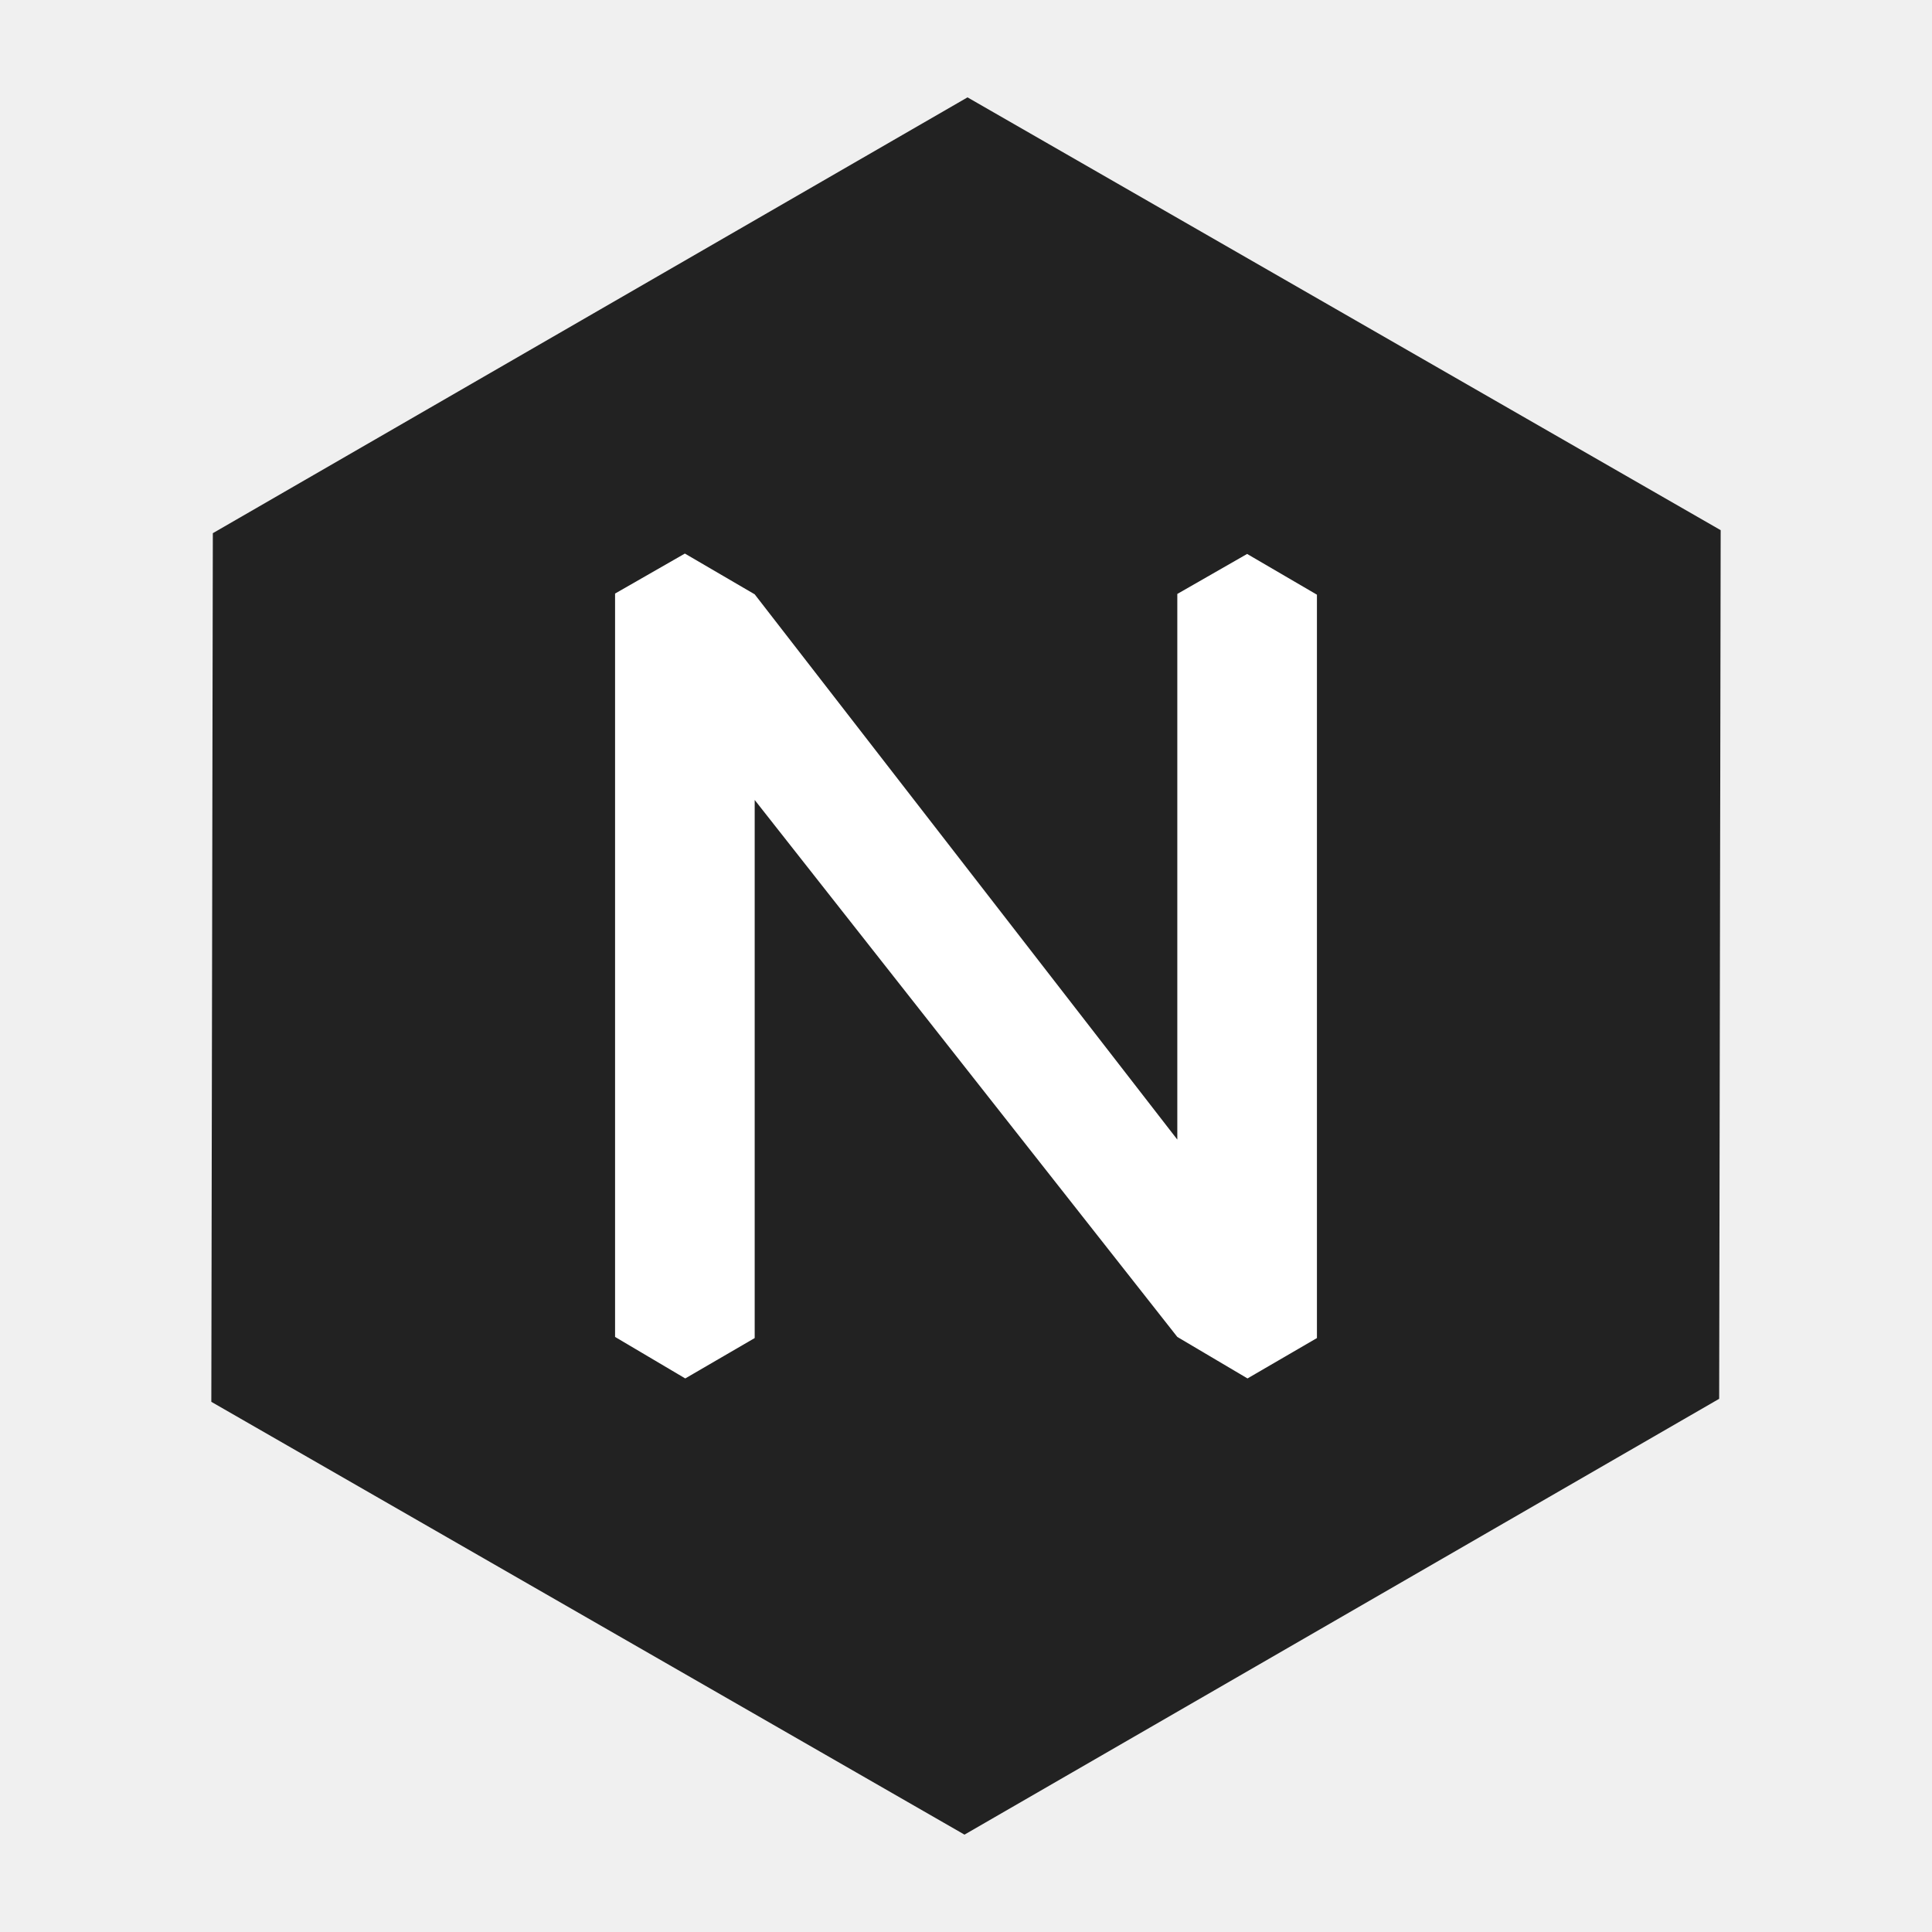
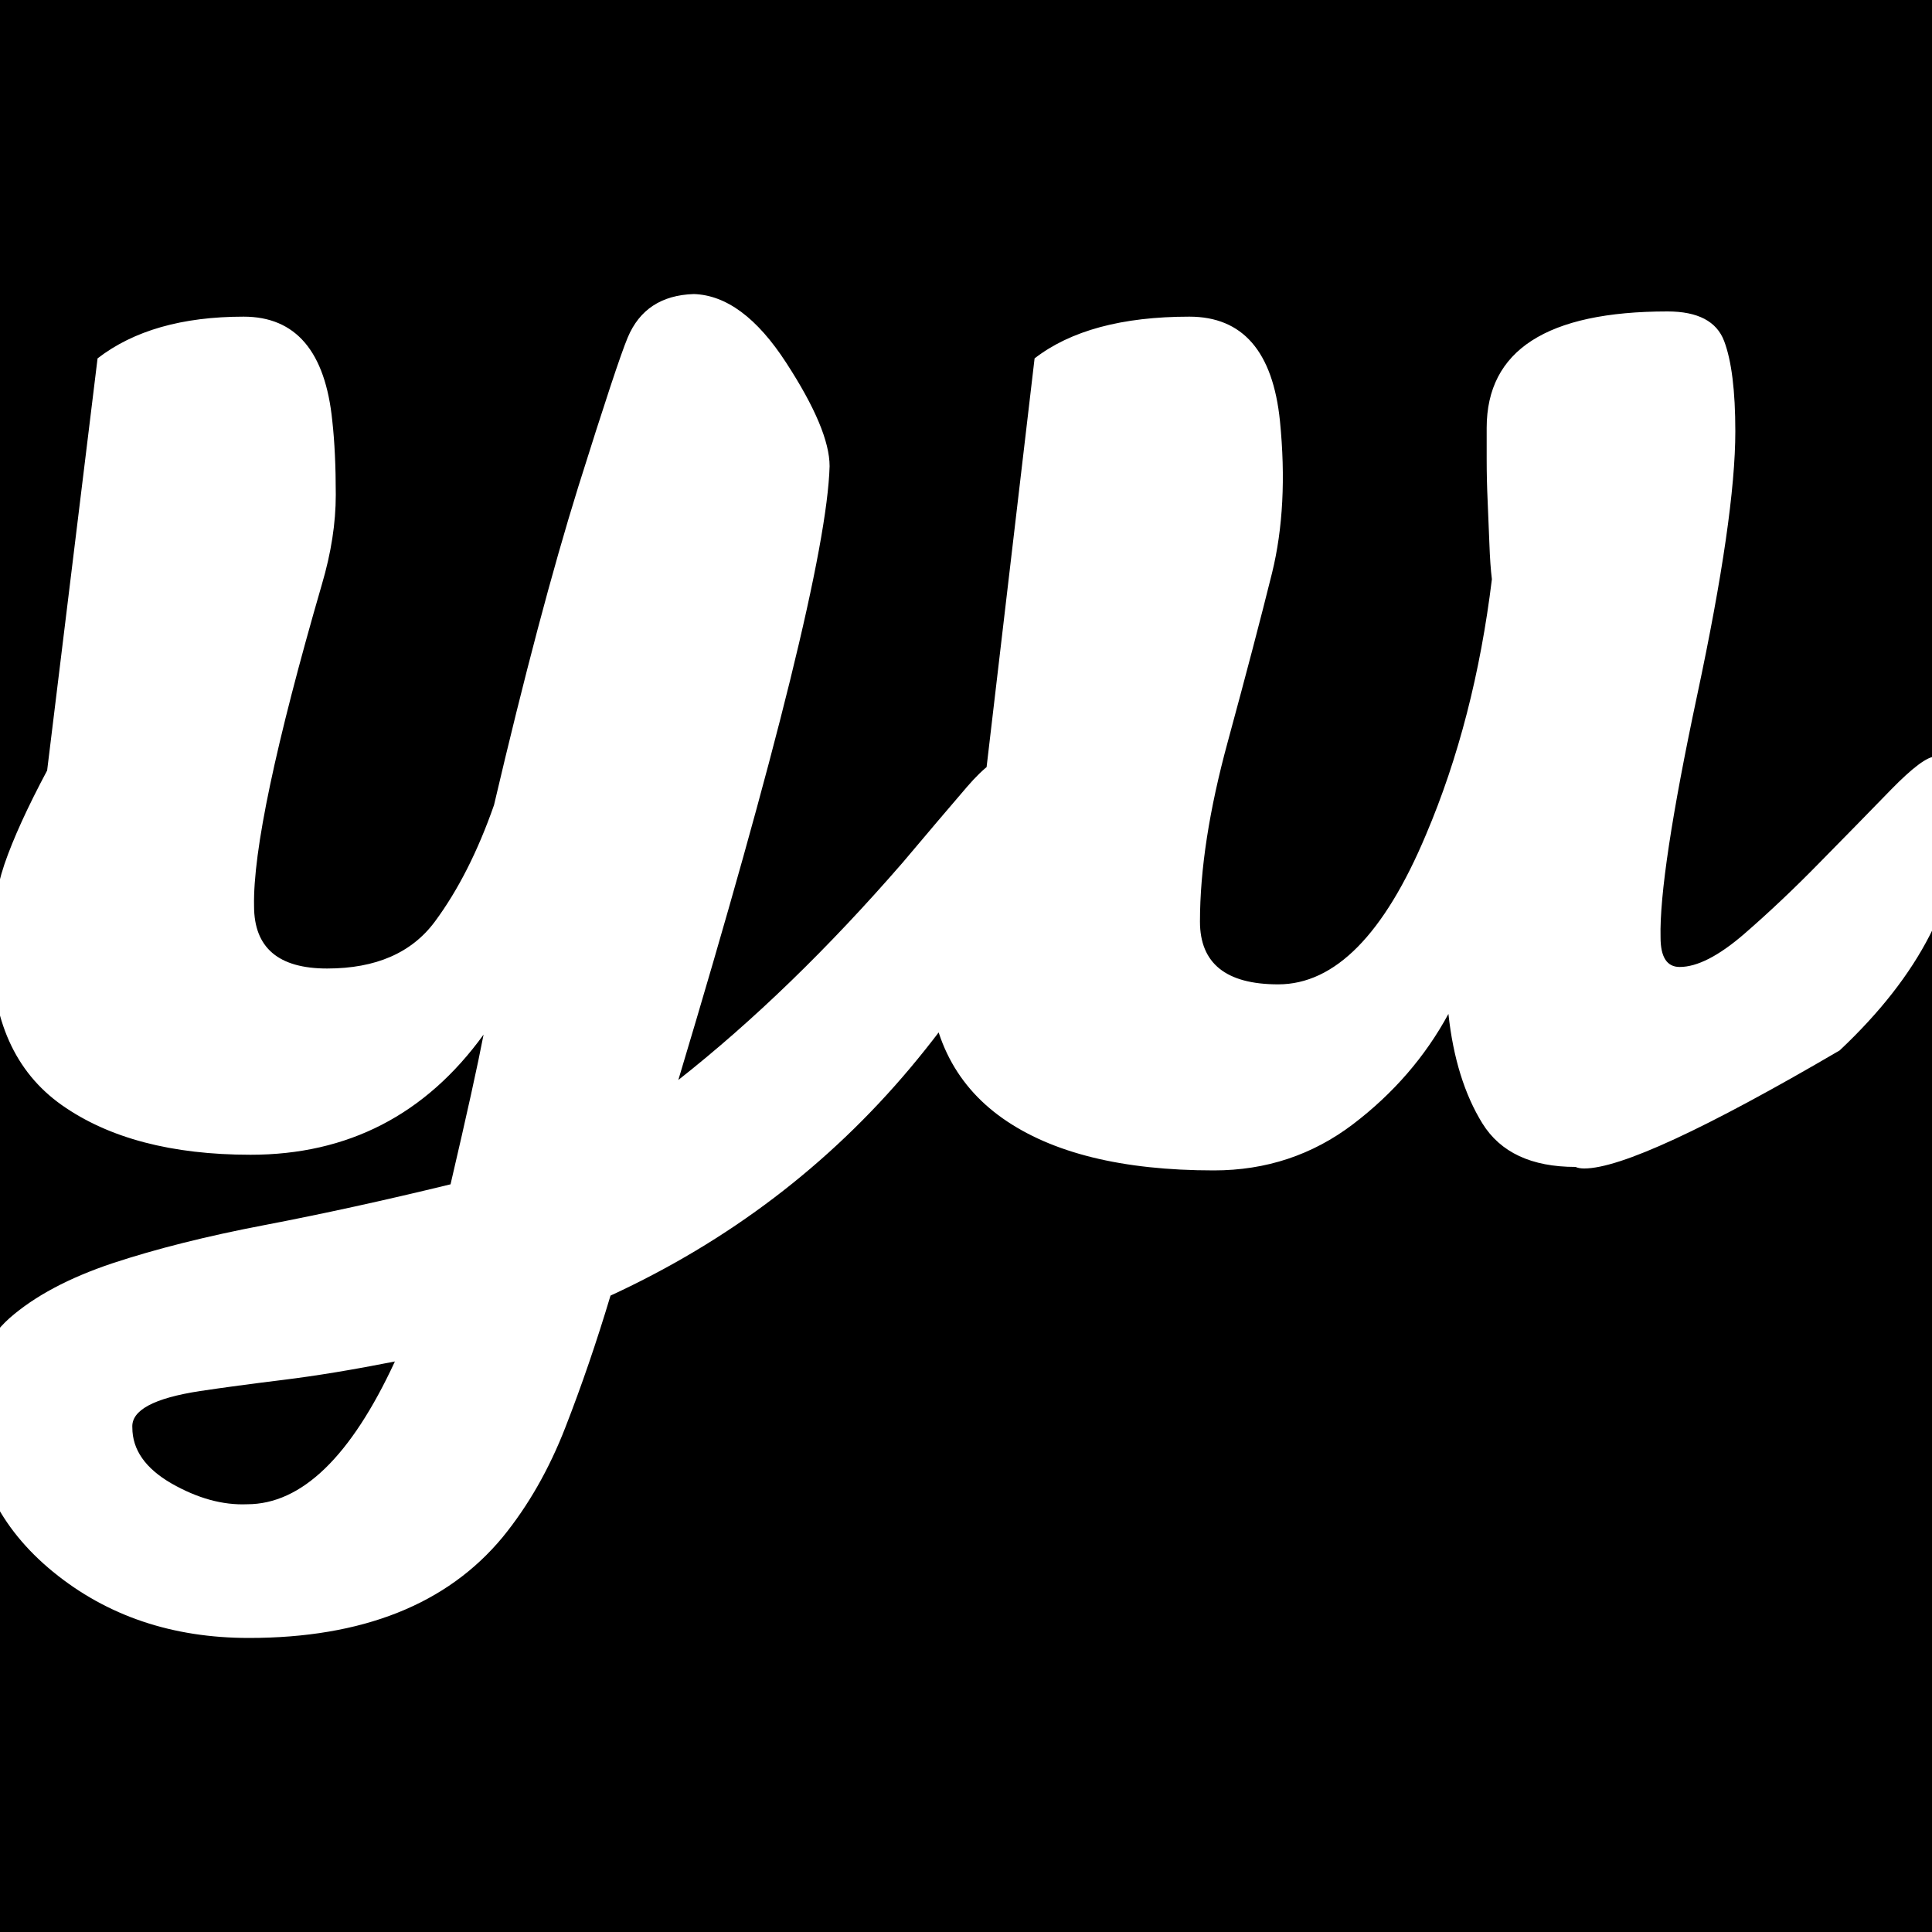
- <svg xmlns="http://www.w3.org/2000/svg" id="NexT" width="512" height="512" x="0" y="0" enable-background="new 0 0 512 512" version="1.1" viewBox="0 0 512 512" xml:space="preserve">
-   <path style="fill:#fff;fill-opacity:1" d="M 256.4,25.8 56.4,141.3 56,371.5 255.6,486.2 455.6,370.7 456,140.5 Z" />
-   <path style="fill:#222;fill-opacity:1" id="path3384" d="M 256.4,25.8 56.4,141.3 56,371.5 255.6,486.2 455.6,370.7 456,140.5 Z m 92.6,328.8 -18.4,10.7 -18.6,-11 0,0 -112,-142.3 0,142.6 -18.4,10.7 -18.6,-11 0,-197 18.5,-10.6 18.5,10.8 0,0 112,144.5 0,-144.6 18.5,-10.6 18.5,10.8 z" />
+ <svg xmlns="http://www.w3.org/2000/svg" width="256" height="256" viewBox="0 0 100 100">
+   <rect width="100" height="100" rx="0" fill="#000000" />
+   <path fill="#fff" d="M25.03 53.55L25.03 53.55Q20.53 59.77 12.97 59.77L12.97 59.77Q6.85 59.77 3.20 57.20Q-0.44 54.63-0.44 49.05L-0.44 49.05Q-0.44 46.72 0.23 44.73Q0.91 42.75 2.44 39.88L2.44 39.88L5.05 18.55Q7.84 16.39 12.61 16.39L12.61 16.39Q16.66 16.39 17.20 21.79L17.20 21.79Q17.38 23.41 17.38 25.61Q17.38 27.81 16.66 30.25L16.66 30.25Q13.06 42.66 13.15 46.90L13.15 46.90Q13.15 50.13 16.93 50.13Q20.71 50.13 22.51 47.70Q24.31 45.27 25.57 41.67L25.57 41.67Q27.91 31.69 29.93 25.20Q31.96 18.73 32.49 17.47L32.49 17.47Q33.40 15.30 35.91 15.22L35.91 15.22Q38.44 15.30 40.69 18.77Q42.94 22.23 42.94 24.13L42.94 24.13Q42.76 30.43 35.11 55.90L35.11 55.90Q40.95 51.30 46.72 44.65L46.72 44.65Q48.70 42.30 50.05 40.73Q51.40 39.16 52.20 39.16L52.20 39.16Q53.47 39.16 53.47 42.03L53.47 42.03Q53.47 47.70 47.12 55.27Q40.77 62.83 31.60 67.06L31.60 67.06Q30.52 70.66 29.26 73.89Q28.00 77.13 26.02 79.56L26.02 79.56Q21.70 84.78 12.88 84.78L12.88 84.78Q6.94 84.78 2.75 81.36Q-1.43 77.94-1.43 72.81L-1.43 72.81Q-1.43 69.94 0.50 68.22Q2.44 66.52 5.81 65.39Q9.19 64.27 13.69 63.41Q18.19 62.55 23.32 61.30L23.32 61.30Q24.58 55.90 25.03 53.55ZM12.79 77.86L12.79 77.86Q17.02 77.86 20.44 70.47L20.44 70.47Q17.20 71.11 14.68 71.42Q12.16 71.73 10.36 72.00L10.36 72.00Q6.76 72.55 6.85 73.89L6.85 73.89Q6.85 75.61 8.87 76.78Q10.90 77.94 12.79 77.86ZM76.95 23.77L76.95 22.15Q76.95 16.12 86.31 16.12L86.31 16.12Q88.66 16.12 89.24 17.65Q89.82 19.18 89.82 22.33L89.82 22.33Q89.82 26.73 87.84 36.01Q85.87 45.27 85.95 48.52L85.95 48.52Q85.95 50.05 86.94 50.05L86.94 50.05Q88.30 50.05 90.28 48.34Q92.25 46.63 94.23 44.60Q96.22 42.58 97.88 40.87Q99.55 39.16 100.17 39.16L100.17 39.16Q101.44 39.16 101.44 42.22L101.44 42.22Q101.44 48.52 95.22 54.37L95.22 54.37Q84.78 60.48 82.00 60.48L82.00 60.48Q81.72 60.48 81.55 60.40L81.55 60.40Q78.13 60.40 76.73 58.15Q75.34 55.90 74.97 52.48L74.97 52.48Q73.17 55.80 70.03 58.19Q66.88 60.58 62.83 60.58L62.83 60.58Q55.72 60.58 51.89 57.88Q48.06 55.17 48.06 49.87L48.06 49.87Q48.06 47.52 48.74 45.55Q49.41 43.56 50.95 40.69L50.95 40.69L53.55 18.55Q56.34 16.39 61.56 16.39L61.56 16.39Q65.70 16.39 66.25 21.79L66.25 21.79Q66.69 26.20 65.84 29.66Q64.98 33.13 63.55 38.39Q62.11 43.66 62.11 47.70L62.11 47.70Q62.11 50.95 66.16 50.95L66.16 50.95Q70.56 50.95 73.81 43.20L73.81 43.20Q76.33 37.27 77.22 29.98L77.22 29.98Q77.13 29.26 77.09 28.13Q77.05 27.01 77 25.93Q76.95 24.84 76.95 23.77L76.95 23.77Z" />
</svg>
